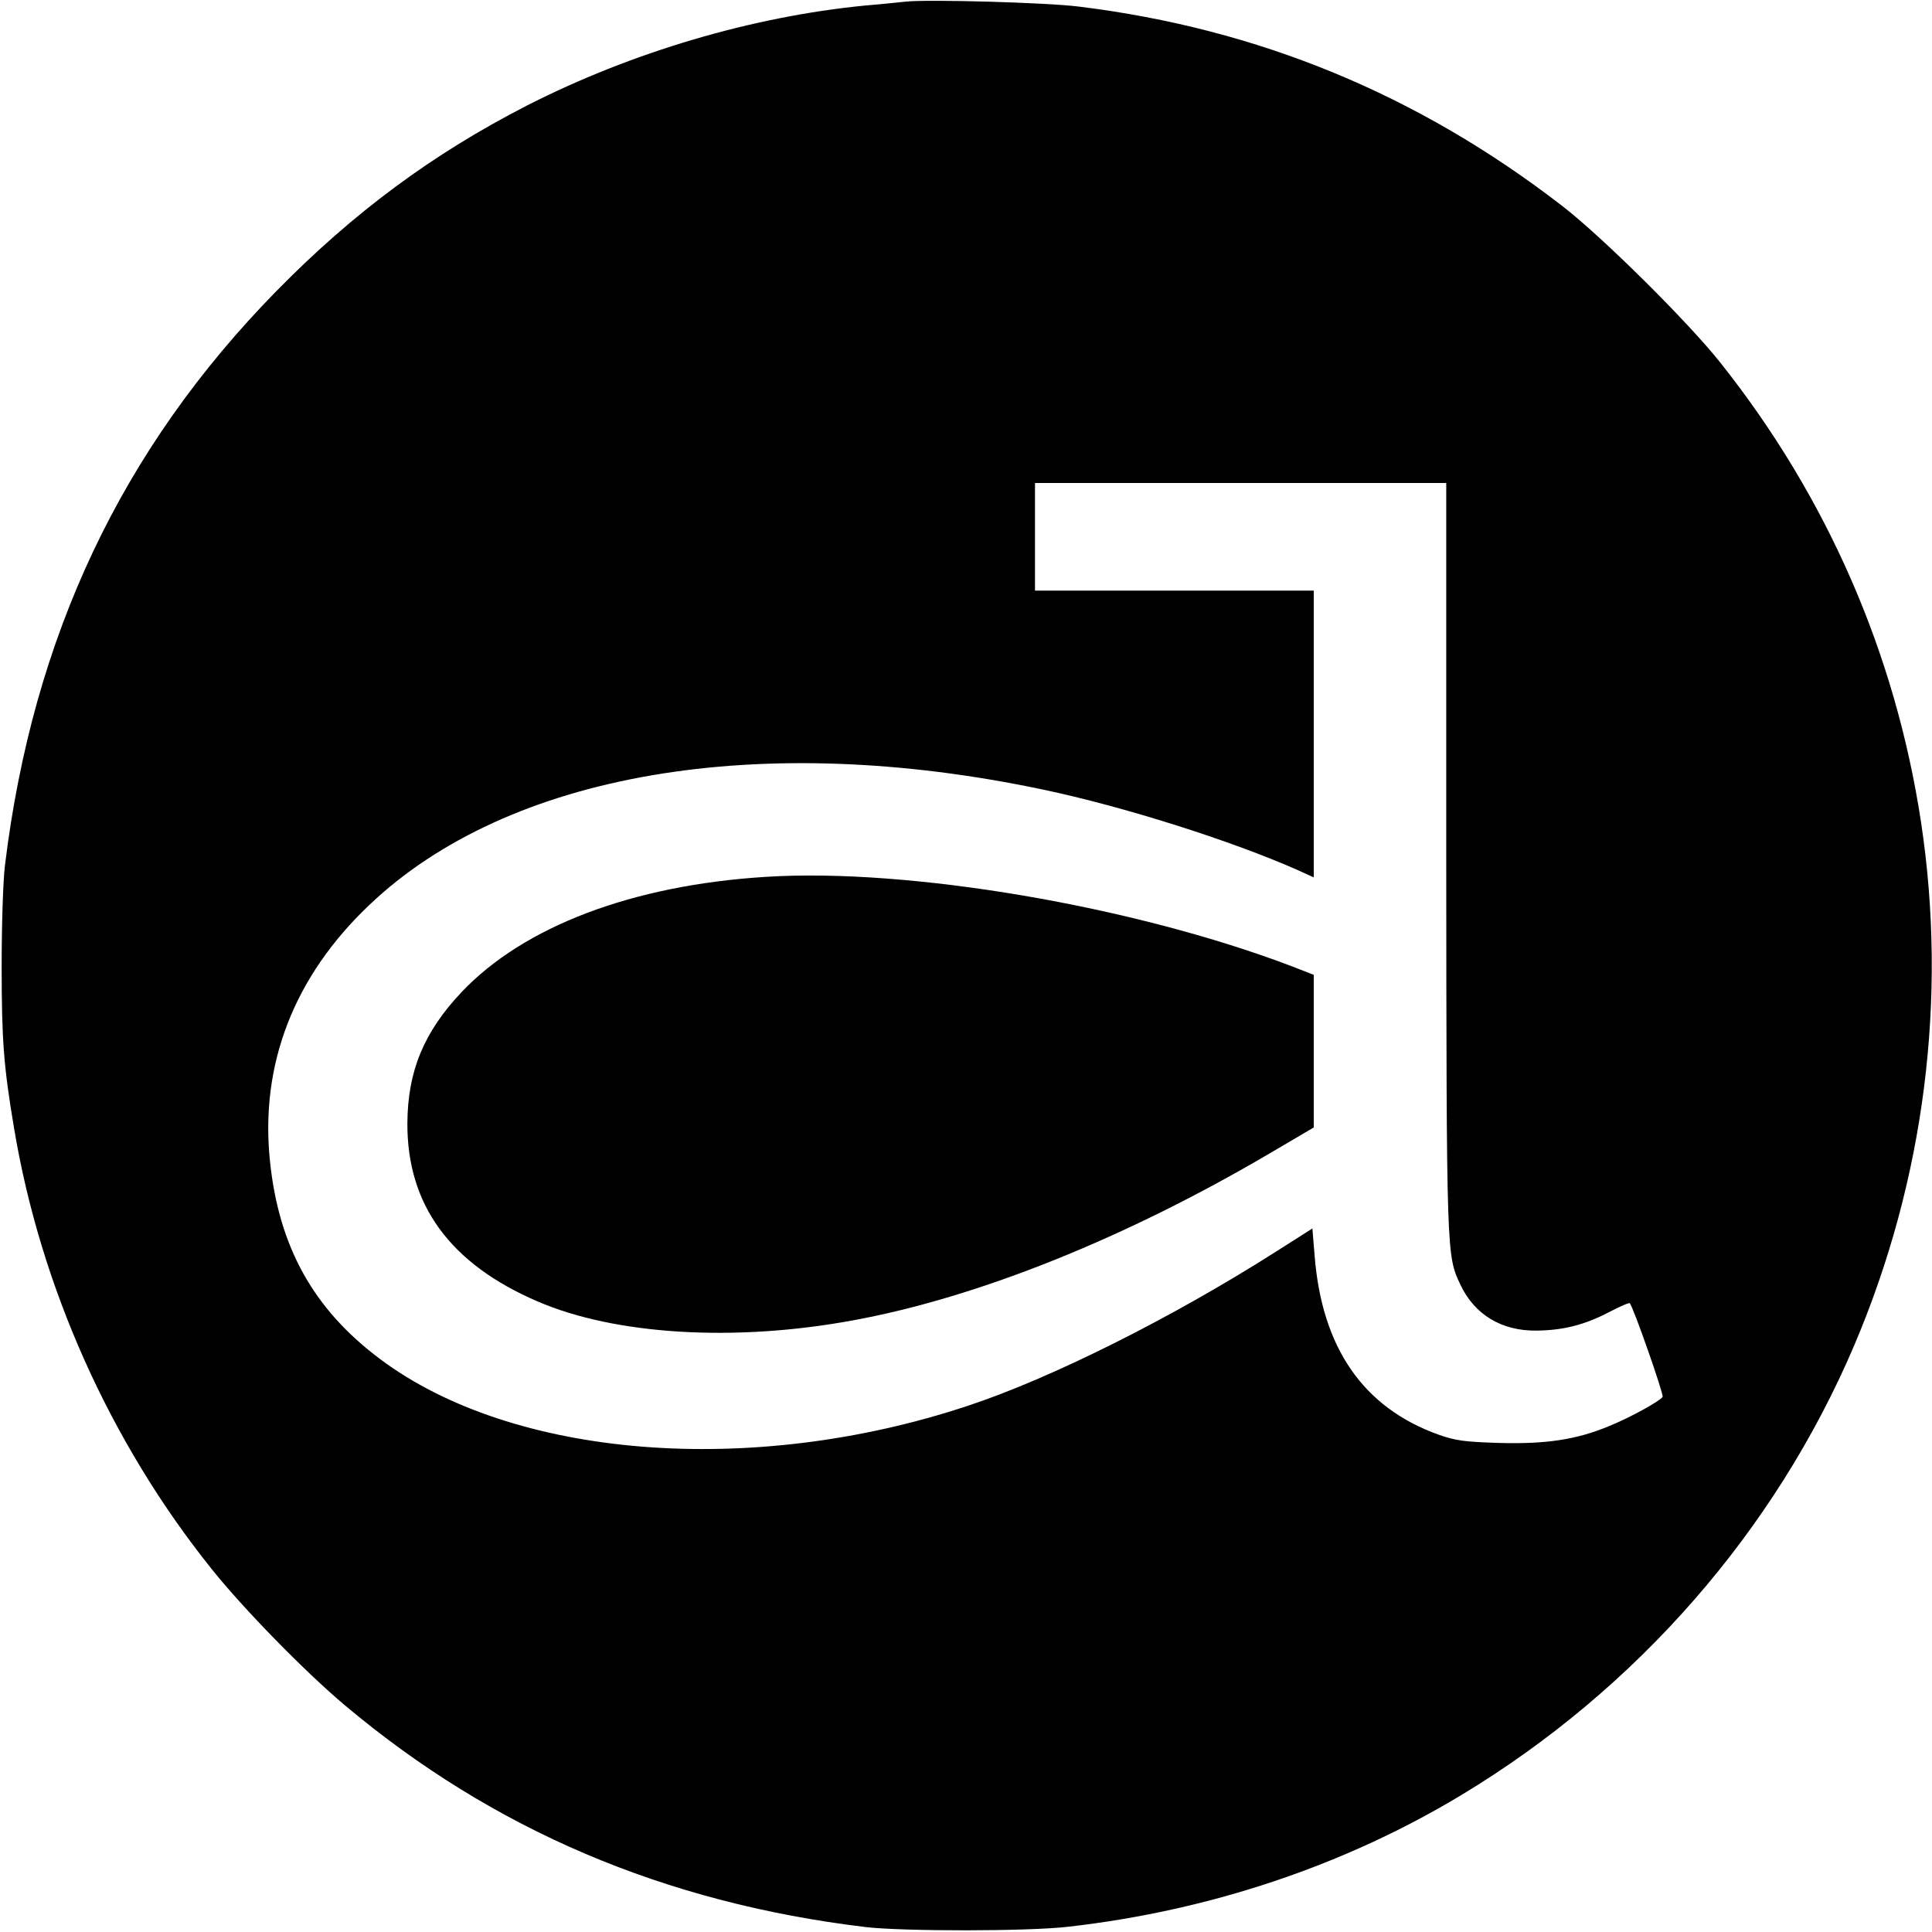
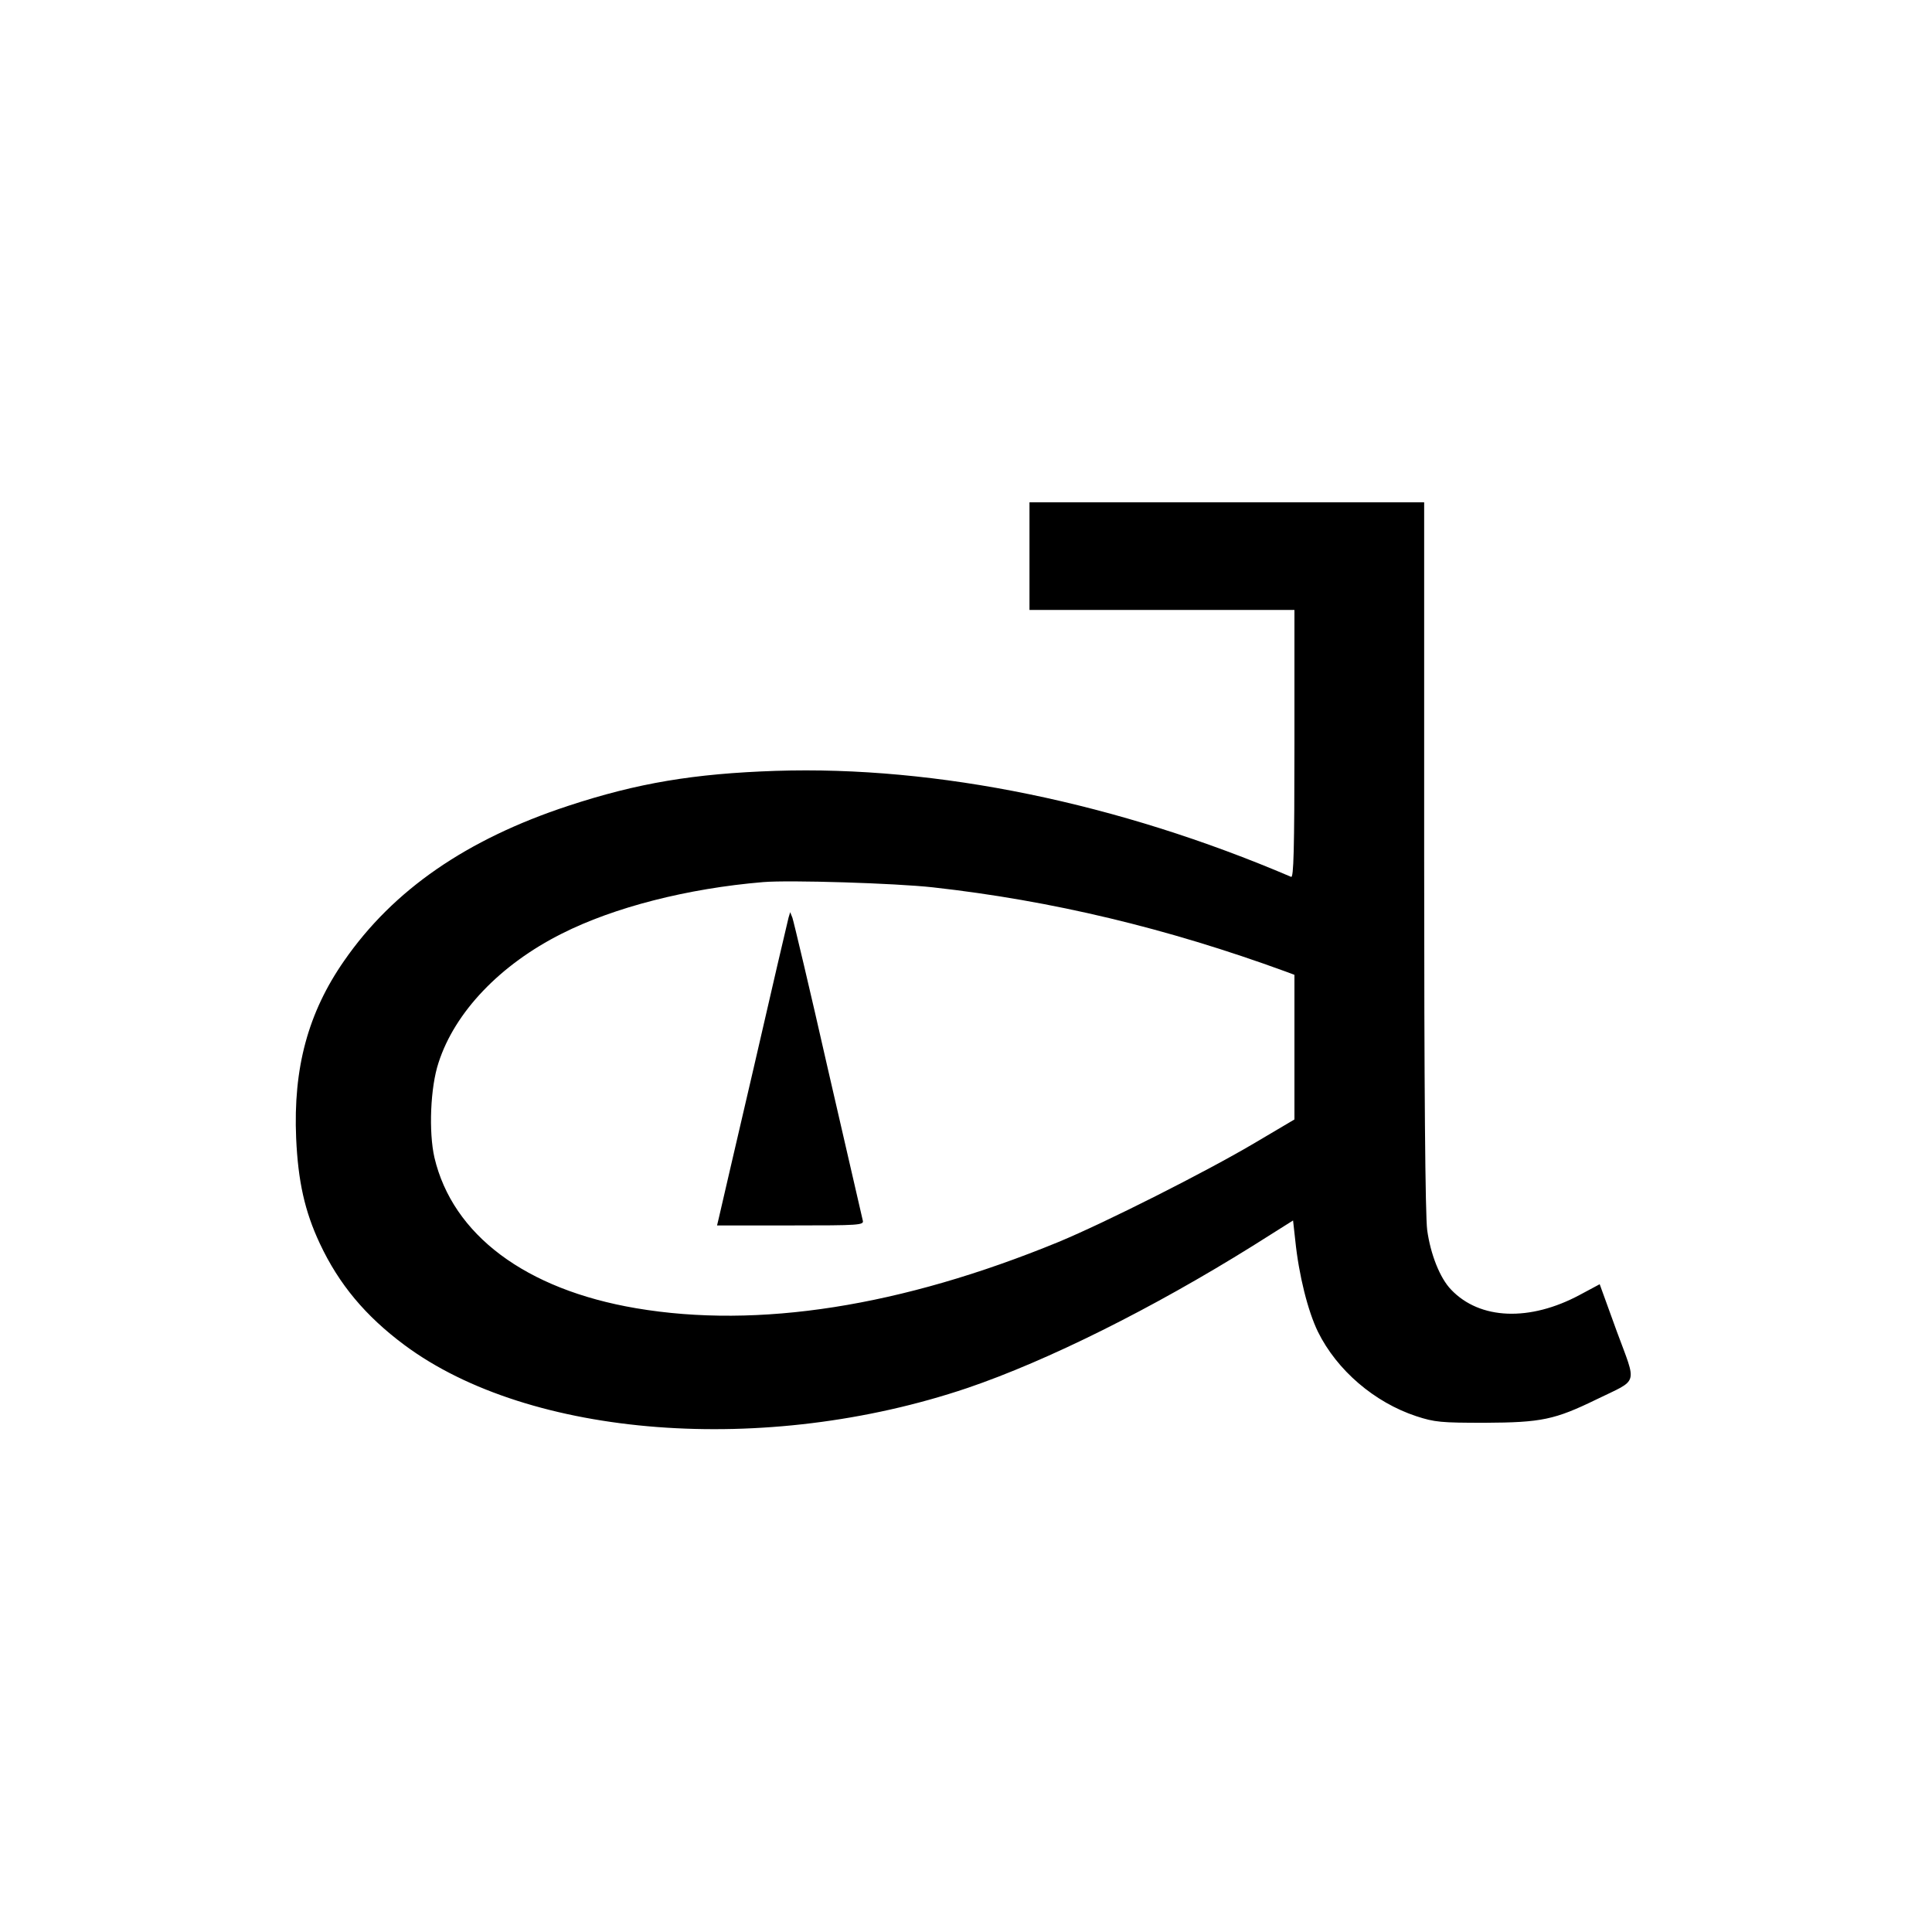
<svg xmlns="http://www.w3.org/2000/svg" version="1.0" width="700pt" height="700pt" viewBox="0 0 700 700" preserveAspectRatio="xMidYMid meet">
  <g transform="translate(0,700) scale(0.1,-0.1)" fill="#000000" stroke="none">
-     <path d="M3280 6994 c-19 -2 -84 -9 -145 -14 -410 -40 -846 -169 -1225 -362 -343 -176 -628 -387 -908 -672 -561 -572 -883 -1252 -984 -2081 -7 -56 -12 -217 -12 -365 0 -268 7 -362 45 -588 96 -575 348 -1138 716 -1597 115 -144 339 -373 483 -494 537 -451 1157 -715 1885 -803 135 -16 590 -16 735 1 512 58 1002 222 1426 478 635 383 1136 957 1422 1628 255 599 339 1259 242 1898 -93 610 -340 1176 -726 1662 -116 147 -431 459 -574 569 -523 404 -1101 642 -1750 722 -117 15 -553 27 -630 18z m1960 -3096 c1 -1449 1 -1446 51 -1552 51 -109 150 -169 277 -167 96 1 175 21 264 68 38 20 71 34 73 31 12 -11 124 -331 119 -339 -9 -15 -117 -75 -194 -106 -117 -49 -229 -66 -400 -61 -125 4 -155 8 -218 30 -273 98 -423 315 -449 650 l-8 97 -132 -84 c-379 -241 -817 -460 -1118 -559 -784 -260 -1648 -190 -2128 170 -242 181 -367 407 -399 718 -36 350 87 668 360 927 503 479 1414 635 2442 418 290 -61 682 -185 923 -292 l57 -26 0 520 0 519 -505 0 -505 0 0 195 0 195 745 0 745 0 0 -1352z" />
-     <path d="M2775 3823 c-484 -30 -878 -180 -1103 -418 -136 -144 -195 -286 -196 -475 -1 -296 155 -509 471 -645 282 -122 715 -148 1143 -69 454 83 991 299 1517 609 l153 90 0 277 0 276 -77 30 c-574 219 -1390 358 -1908 325z" />
+     <path d="M3730 4985 l0 -195 480 0 480 0 0 -486 c0 -385 -3 -485 -12 -481 -627 268 -1284 403 -1868 384 -296 -10 -500 -44 -752 -127 -367 -121 -633 -304 -811 -561 -131 -188 -185 -389 -174 -643 7 -156 31 -265 86 -382 69 -147 165 -262 306 -367 454 -338 1308 -403 2040 -156 291 99 670 288 1034 515 l146 92 8 -72 c13 -127 46 -257 82 -331 69 -140 205 -256 356 -306 67 -22 90 -24 249 -24 205 1 253 11 405 85 154 75 146 48 73 246 l-62 171 -71 -38 c-182 -98 -363 -91 -467 18 -41 42 -75 129 -87 216 -7 52 -11 507 -11 1358 l0 1279 -715 0 -715 0 0 -195z m-350 -1200 c431 -48 848 -148 1278 -305 l32 -12 0 -262 0 -262 -142 -84 c-179 -106 -542 -289 -713 -360 -570 -234 -1088 -315 -1530 -240 -401 68 -665 266 -731 546 -21 92 -15 254 15 344 59 183 223 355 446 467 190 96 456 164 730 187 95 8 480 -4 615 -19z" />
+     <path d="M2857 3675 c-3 -11 -60 -255 -126 -543 -67 -287 -124 -534 -127 -547 l-6 -25 267 0 c249 0 266 1 261 18 -2 9 -59 256 -126 547 -66 292 -125 539 -129 550 l-8 20 -6 -20z" />
  </g>
</svg>
